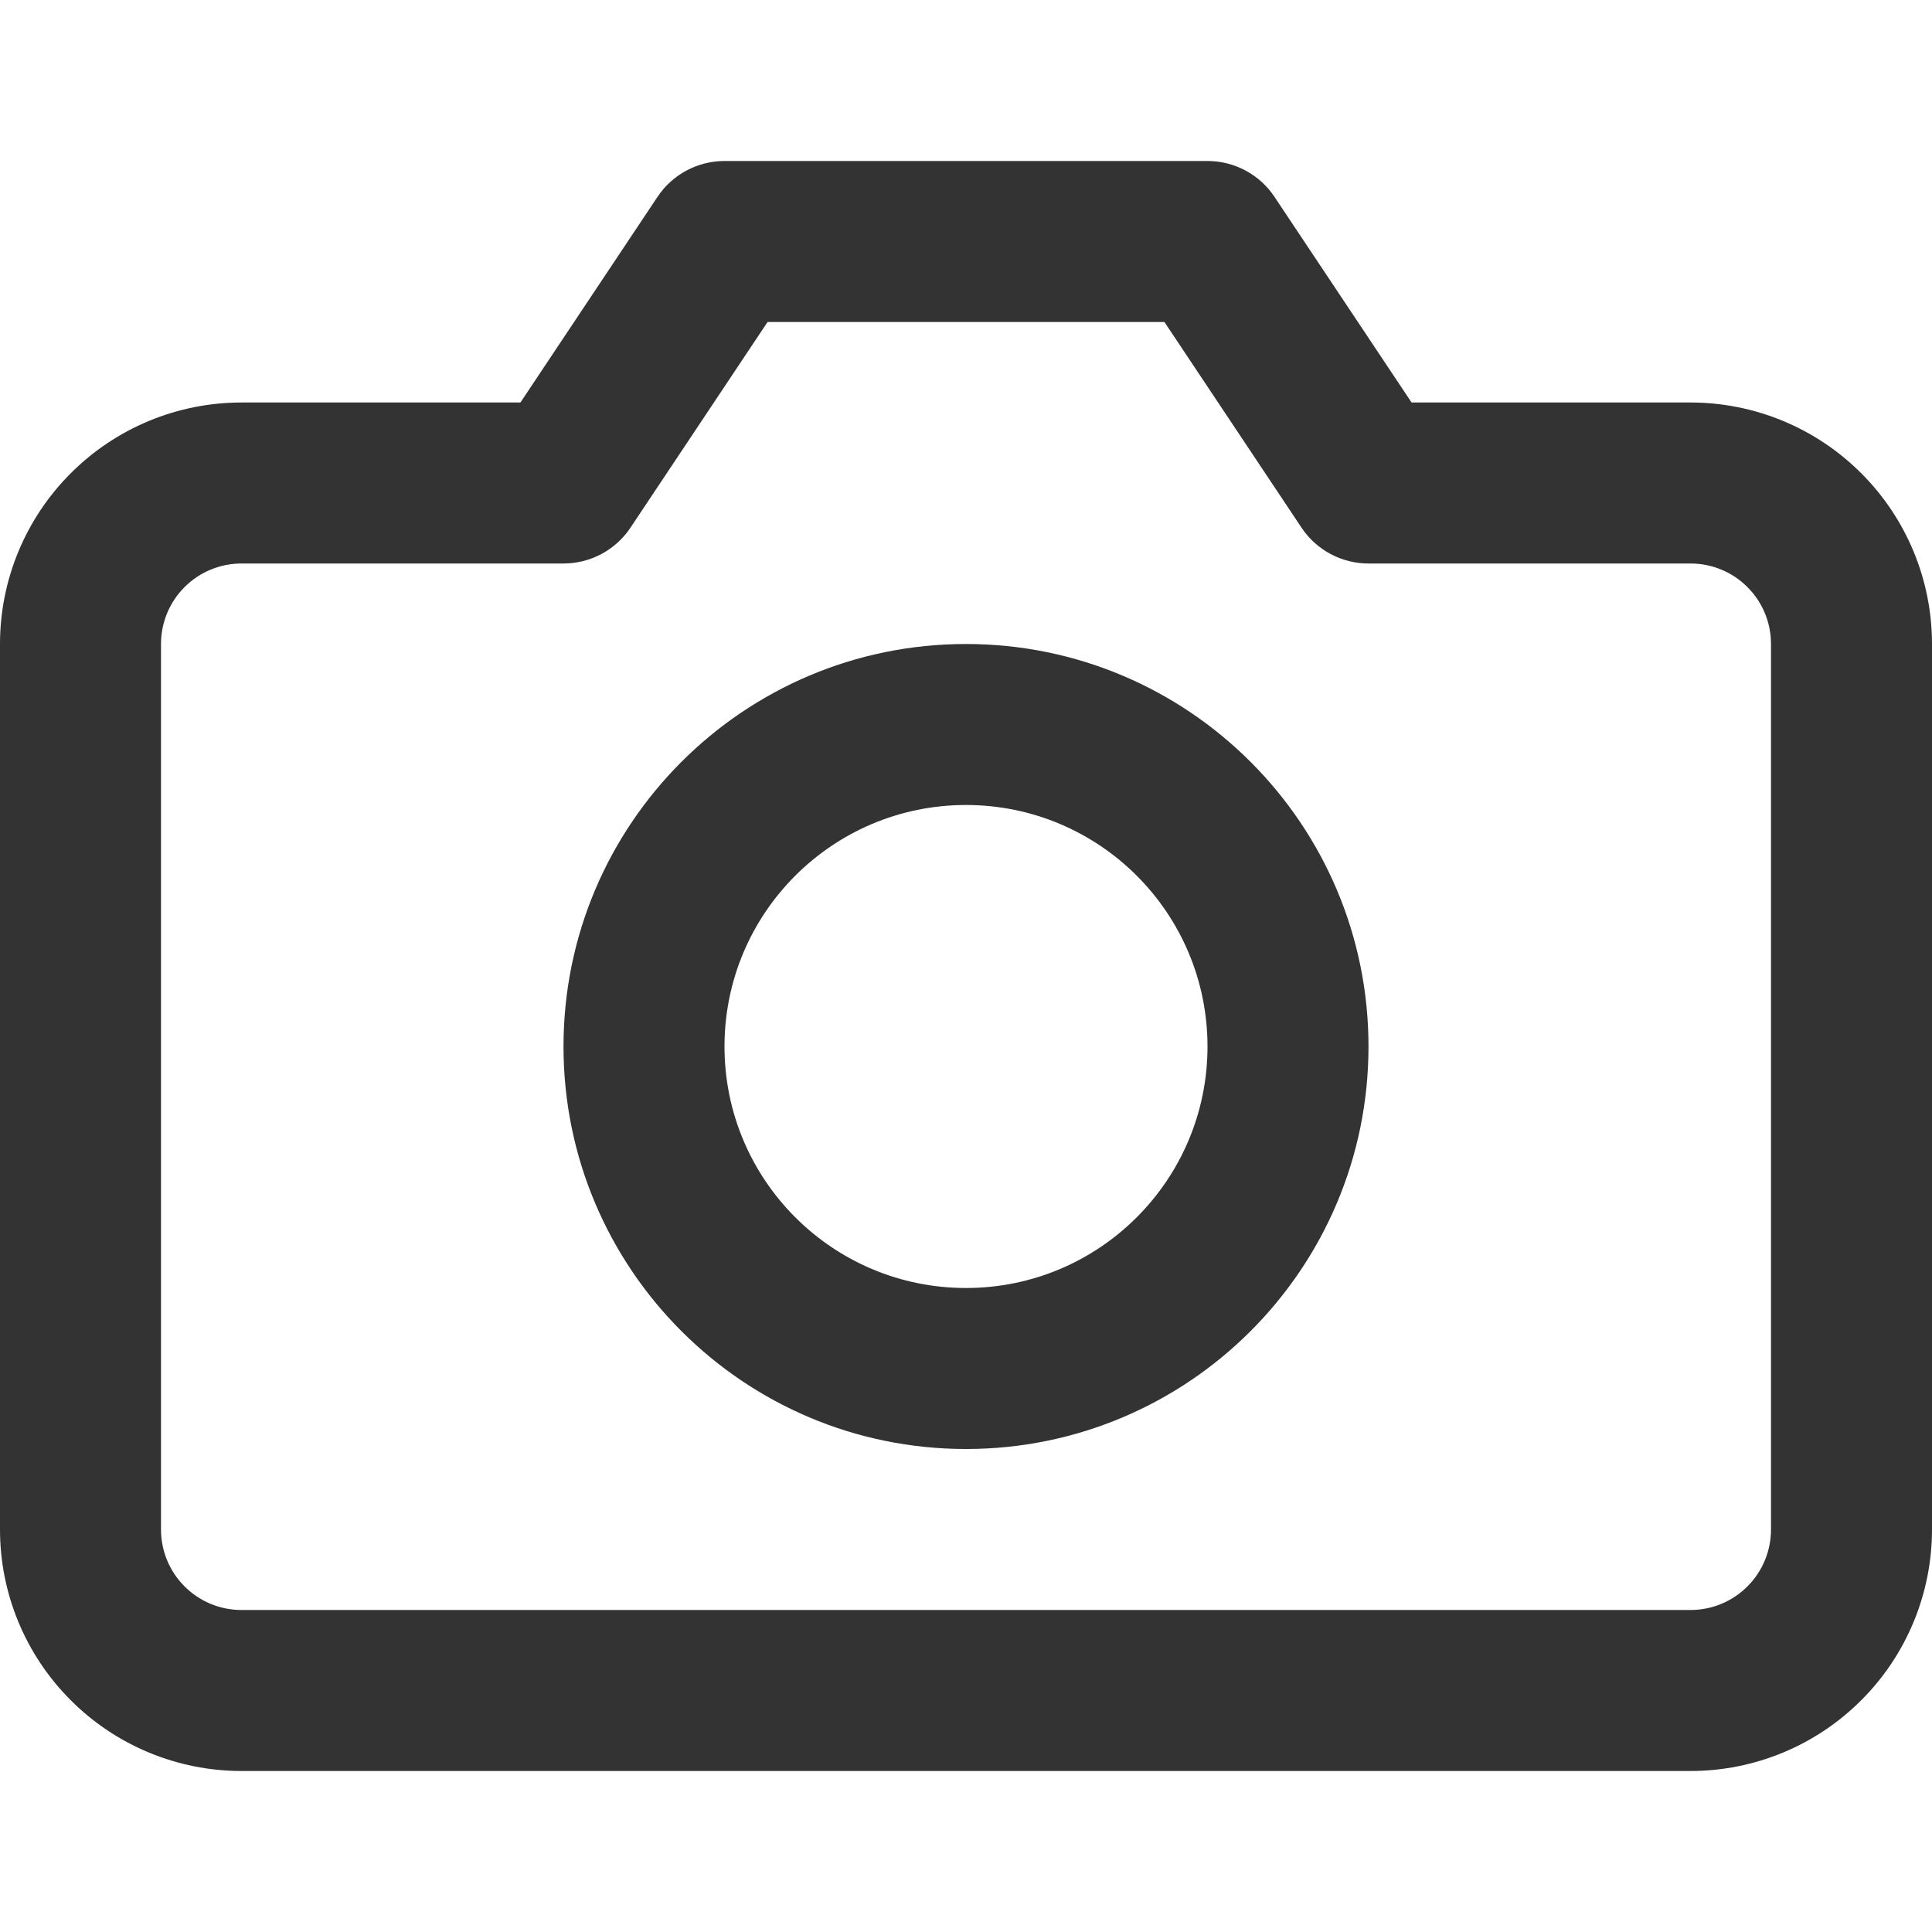
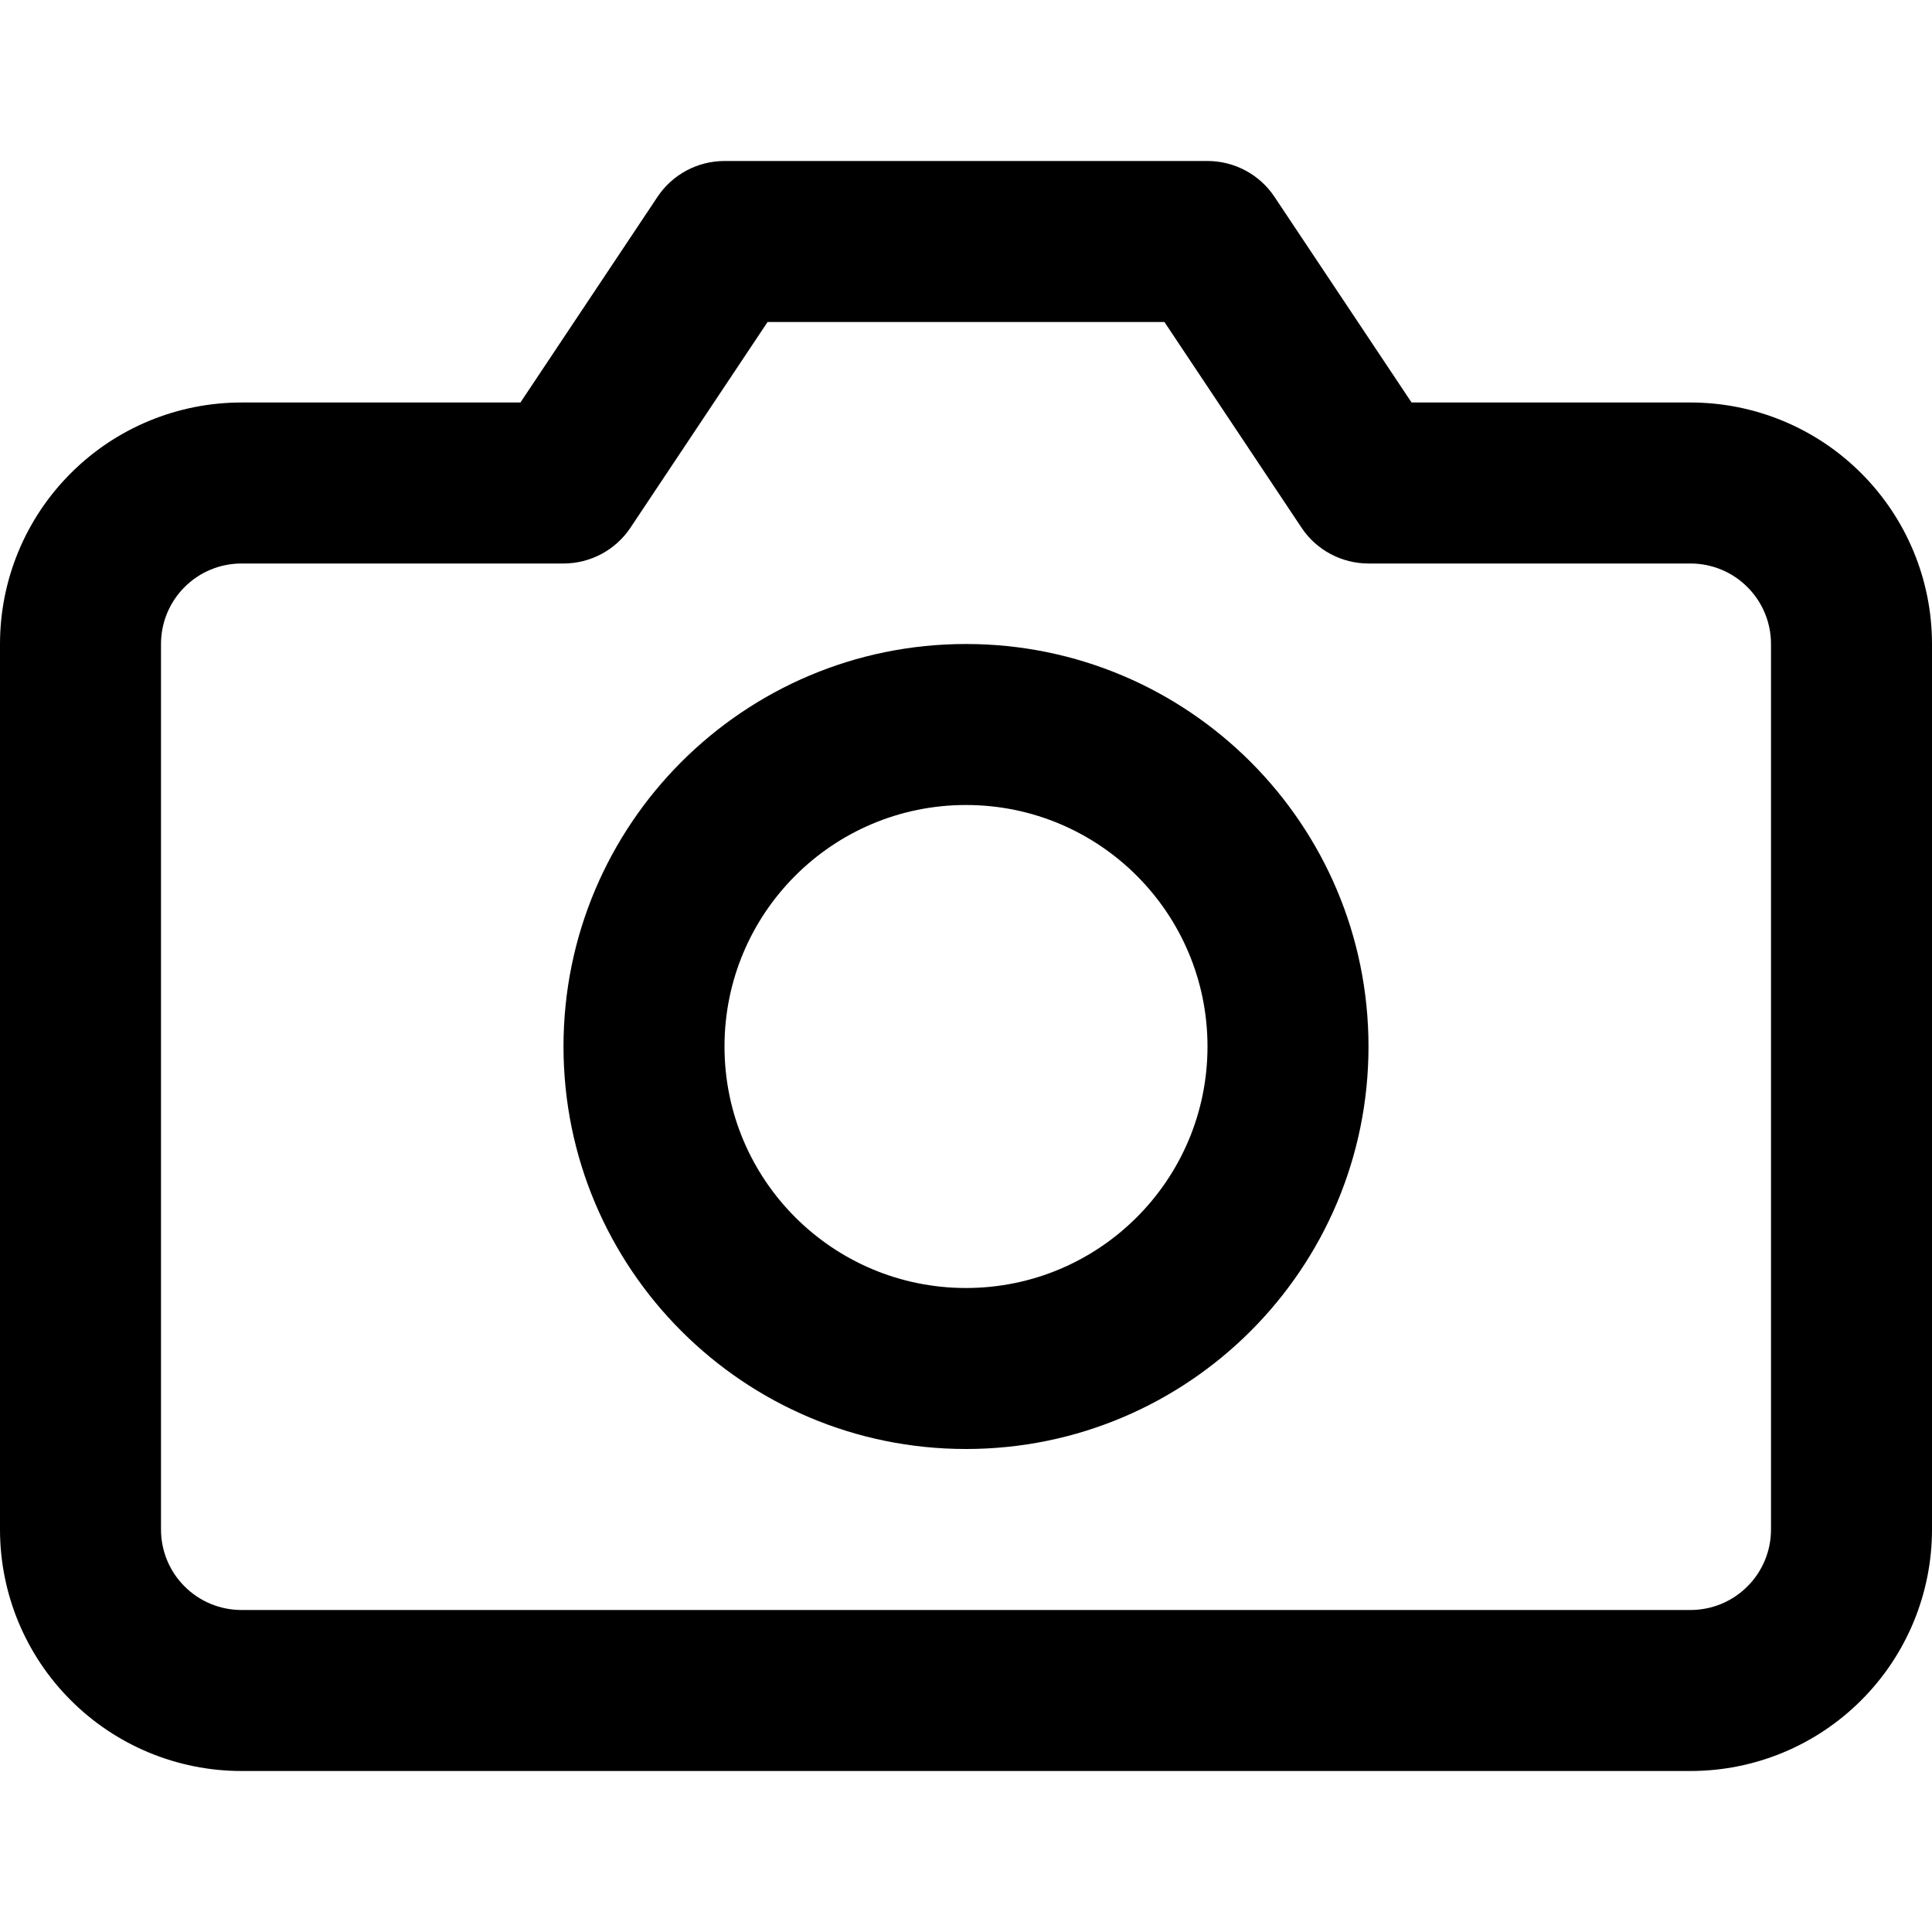
<svg xmlns="http://www.w3.org/2000/svg" width="24" height="24" viewBox="0 0 24 24" fill="none">
-   <path fill-rule="evenodd" clip-rule="evenodd" d="M12 8C9.239 8 7 10.239 7 13C7 15.761 9.239 18 12 18C14.761 18 17 15.761 17 13C17 10.239 14.761 8 12 8ZM9 13C9 11.343 10.343 10 12 10C13.657 10 15 11.343 15 13C15 14.657 13.657 16 12 16C10.343 16 9 14.657 9 13Z" fill="#333333" />
-   <path fill-rule="evenodd" clip-rule="evenodd" d="M9 2C8.666 2 8.353 2.167 8.168 2.445L6.465 5H3C2.204 5 1.441 5.316 0.879 5.879C0.316 6.441 0 7.204 0 8V19C0 19.796 0.316 20.559 0.879 21.121C1.441 21.684 2.204 22 3 22H21C21.796 22 22.559 21.684 23.121 21.121C23.684 20.559 24 19.796 24 19V8C24 7.204 23.684 6.441 23.121 5.879C22.559 5.316 21.796 5 21 5H17.535L15.832 2.445C15.647 2.167 15.334 2 15 2H9ZM7.832 6.555L9.535 4H14.465L16.168 6.555C16.353 6.833 16.666 7 17 7H21C21.265 7 21.52 7.105 21.707 7.293C21.895 7.48 22 7.735 22 8V19C22 19.265 21.895 19.52 21.707 19.707C21.52 19.895 21.265 20 21 20H3C2.735 20 2.48 19.895 2.293 19.707C2.105 19.52 2 19.265 2 19V8C2 7.735 2.105 7.48 2.293 7.293C2.48 7.105 2.735 7 3 7H7C7.334 7 7.647 6.833 7.832 6.555Z" fill="#333333" />
+   <path fill-rule="evenodd" clip-rule="evenodd" d="M12 8C9.239 8 7 10.239 7 13C7 15.761 9.239 18 12 18C14.761 18 17 15.761 17 13C17 10.239 14.761 8 12 8ZM9 13C9 11.343 10.343 10 12 10C13.657 10 15 11.343 15 13C15 14.657 13.657 16 12 16C10.343 16 9 14.657 9 13Z" fill="currentColor" />
+   <path fill-rule="evenodd" clip-rule="evenodd" d="M9 2C8.666 2 8.353 2.167 8.168 2.445L6.465 5H3C2.204 5 1.441 5.316 0.879 5.879C0.316 6.441 0 7.204 0 8V19C0 19.796 0.316 20.559 0.879 21.121C1.441 21.684 2.204 22 3 22H21C21.796 22 22.559 21.684 23.121 21.121C23.684 20.559 24 19.796 24 19V8C24 7.204 23.684 6.441 23.121 5.879C22.559 5.316 21.796 5 21 5H17.535L15.832 2.445C15.647 2.167 15.334 2 15 2H9ZM7.832 6.555L9.535 4H14.465L16.168 6.555C16.353 6.833 16.666 7 17 7H21C21.265 7 21.52 7.105 21.707 7.293C21.895 7.48 22 7.735 22 8V19C22 19.265 21.895 19.52 21.707 19.707C21.52 19.895 21.265 20 21 20H3C2.735 20 2.48 19.895 2.293 19.707C2.105 19.52 2 19.265 2 19V8C2 7.735 2.105 7.48 2.293 7.293C2.48 7.105 2.735 7 3 7H7C7.334 7 7.647 6.833 7.832 6.555Z" fill="currentColor" />
</svg>
